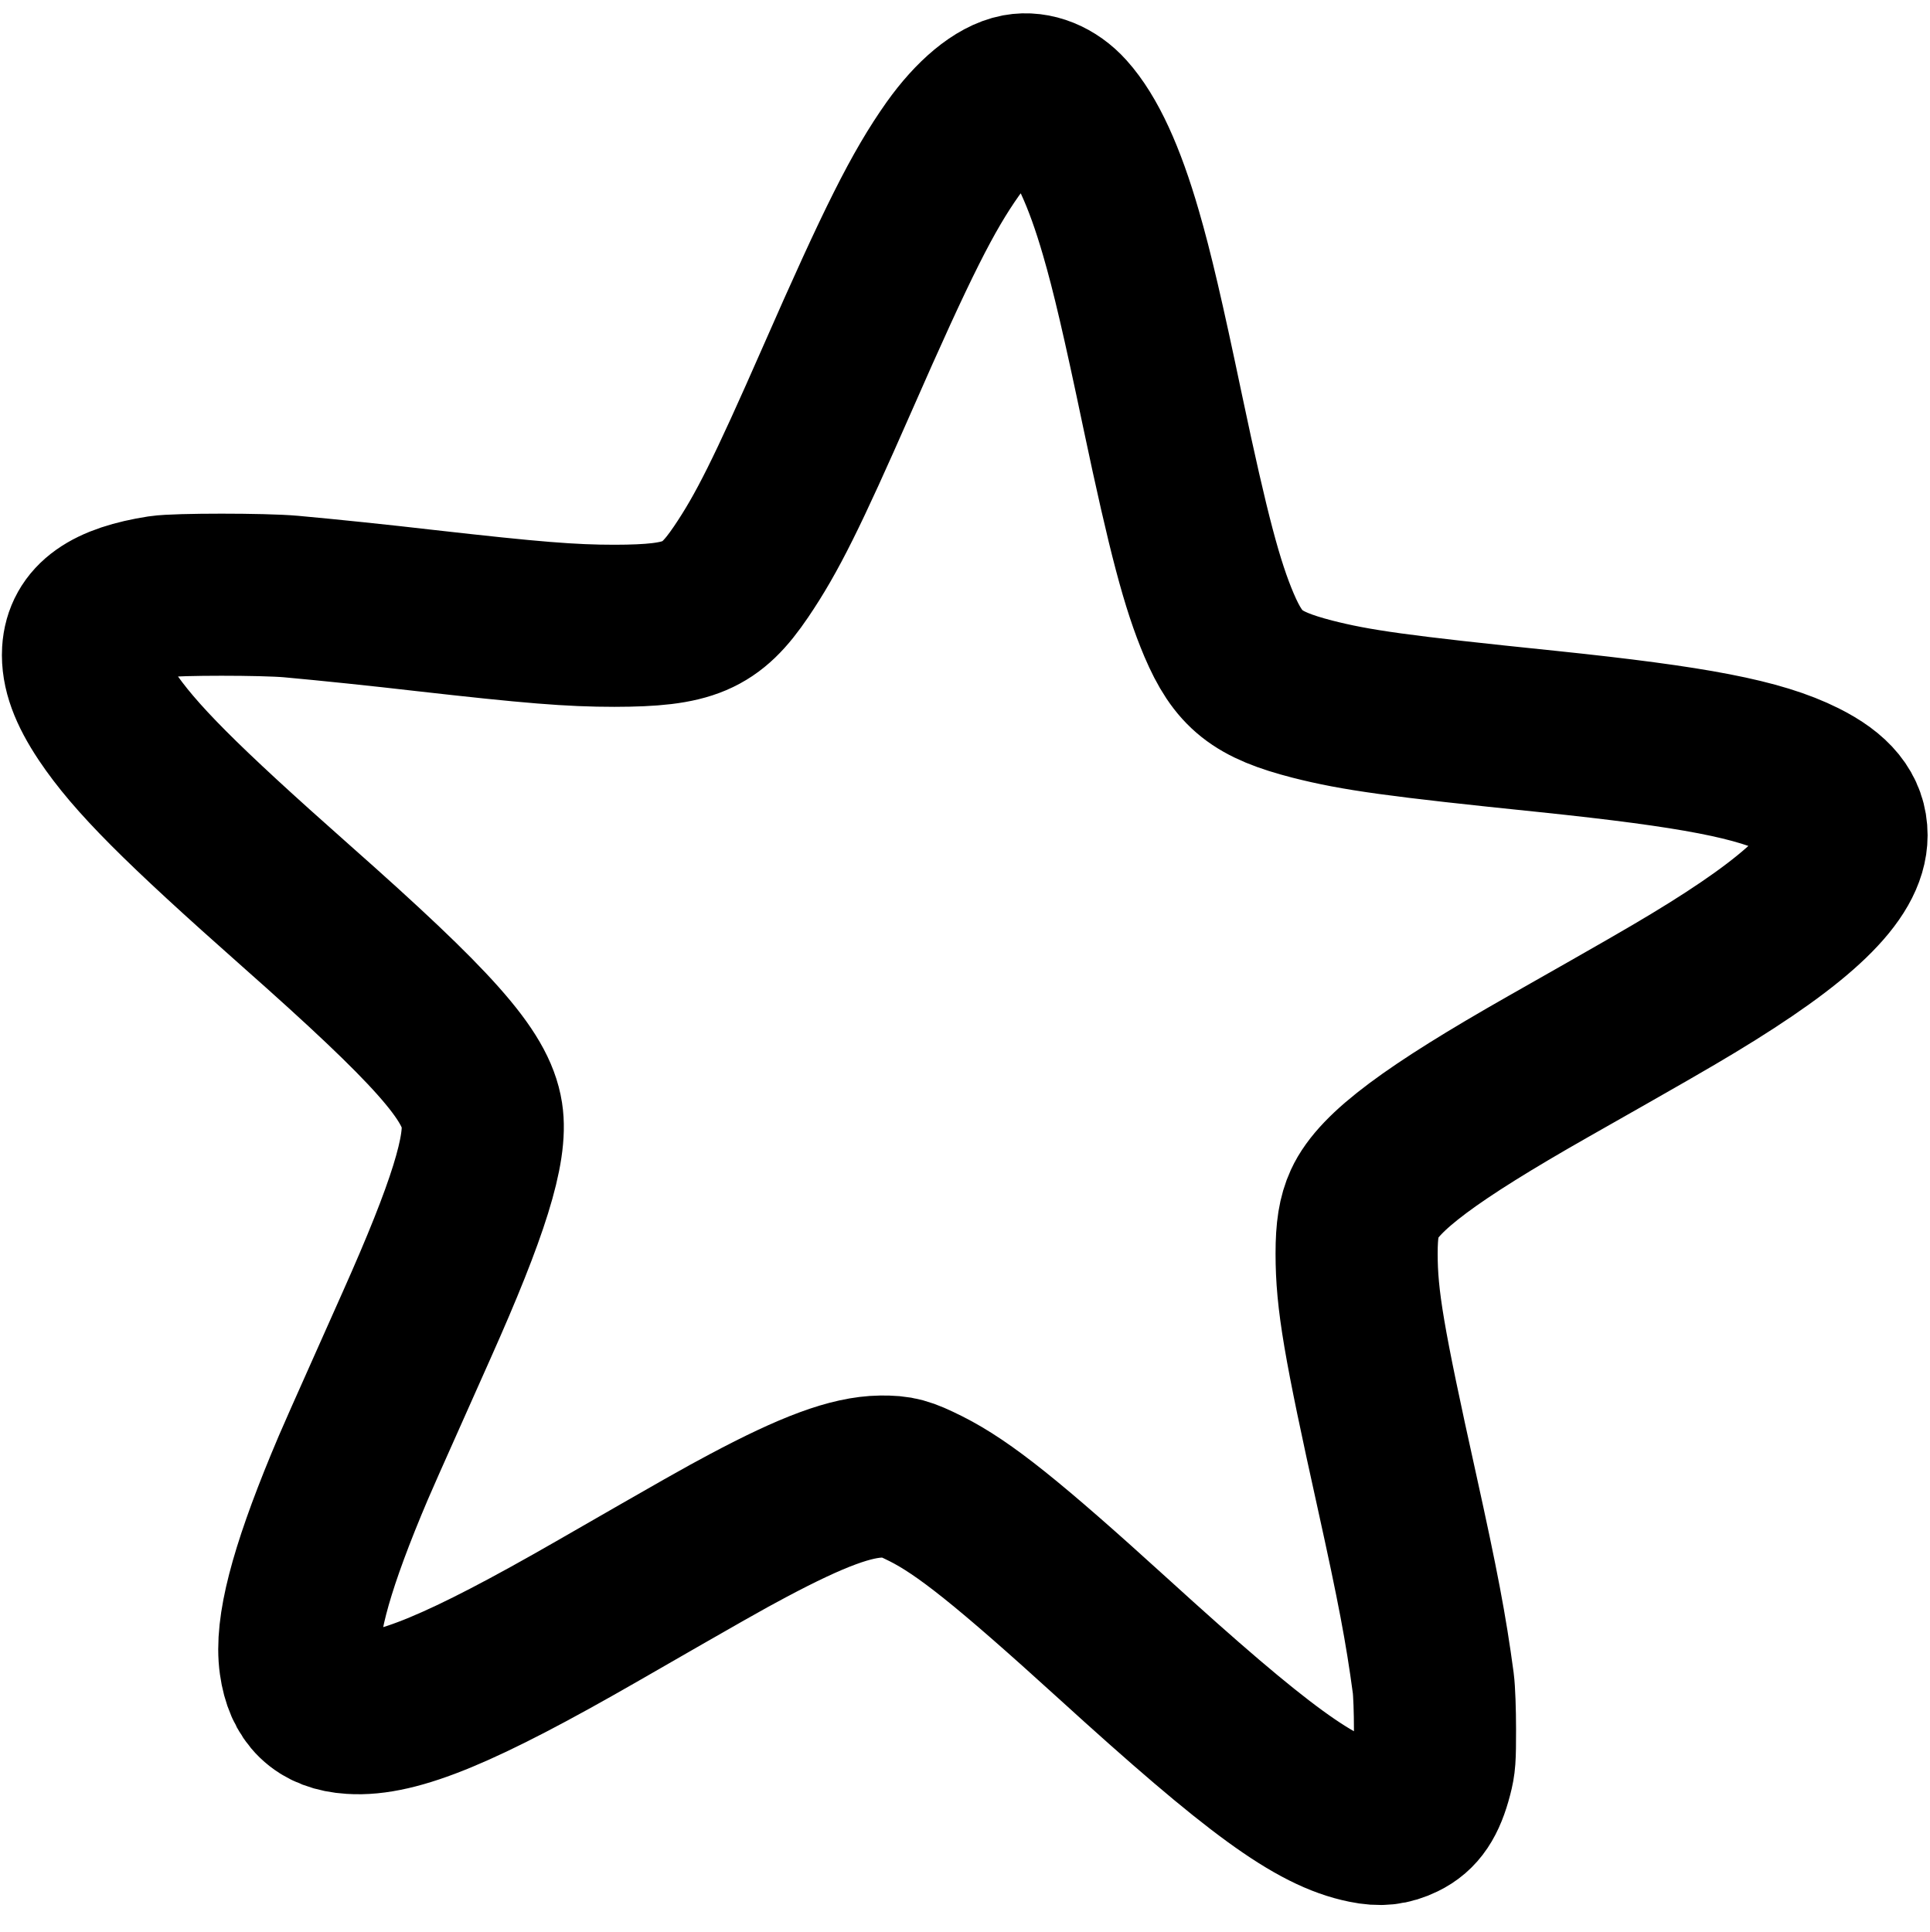
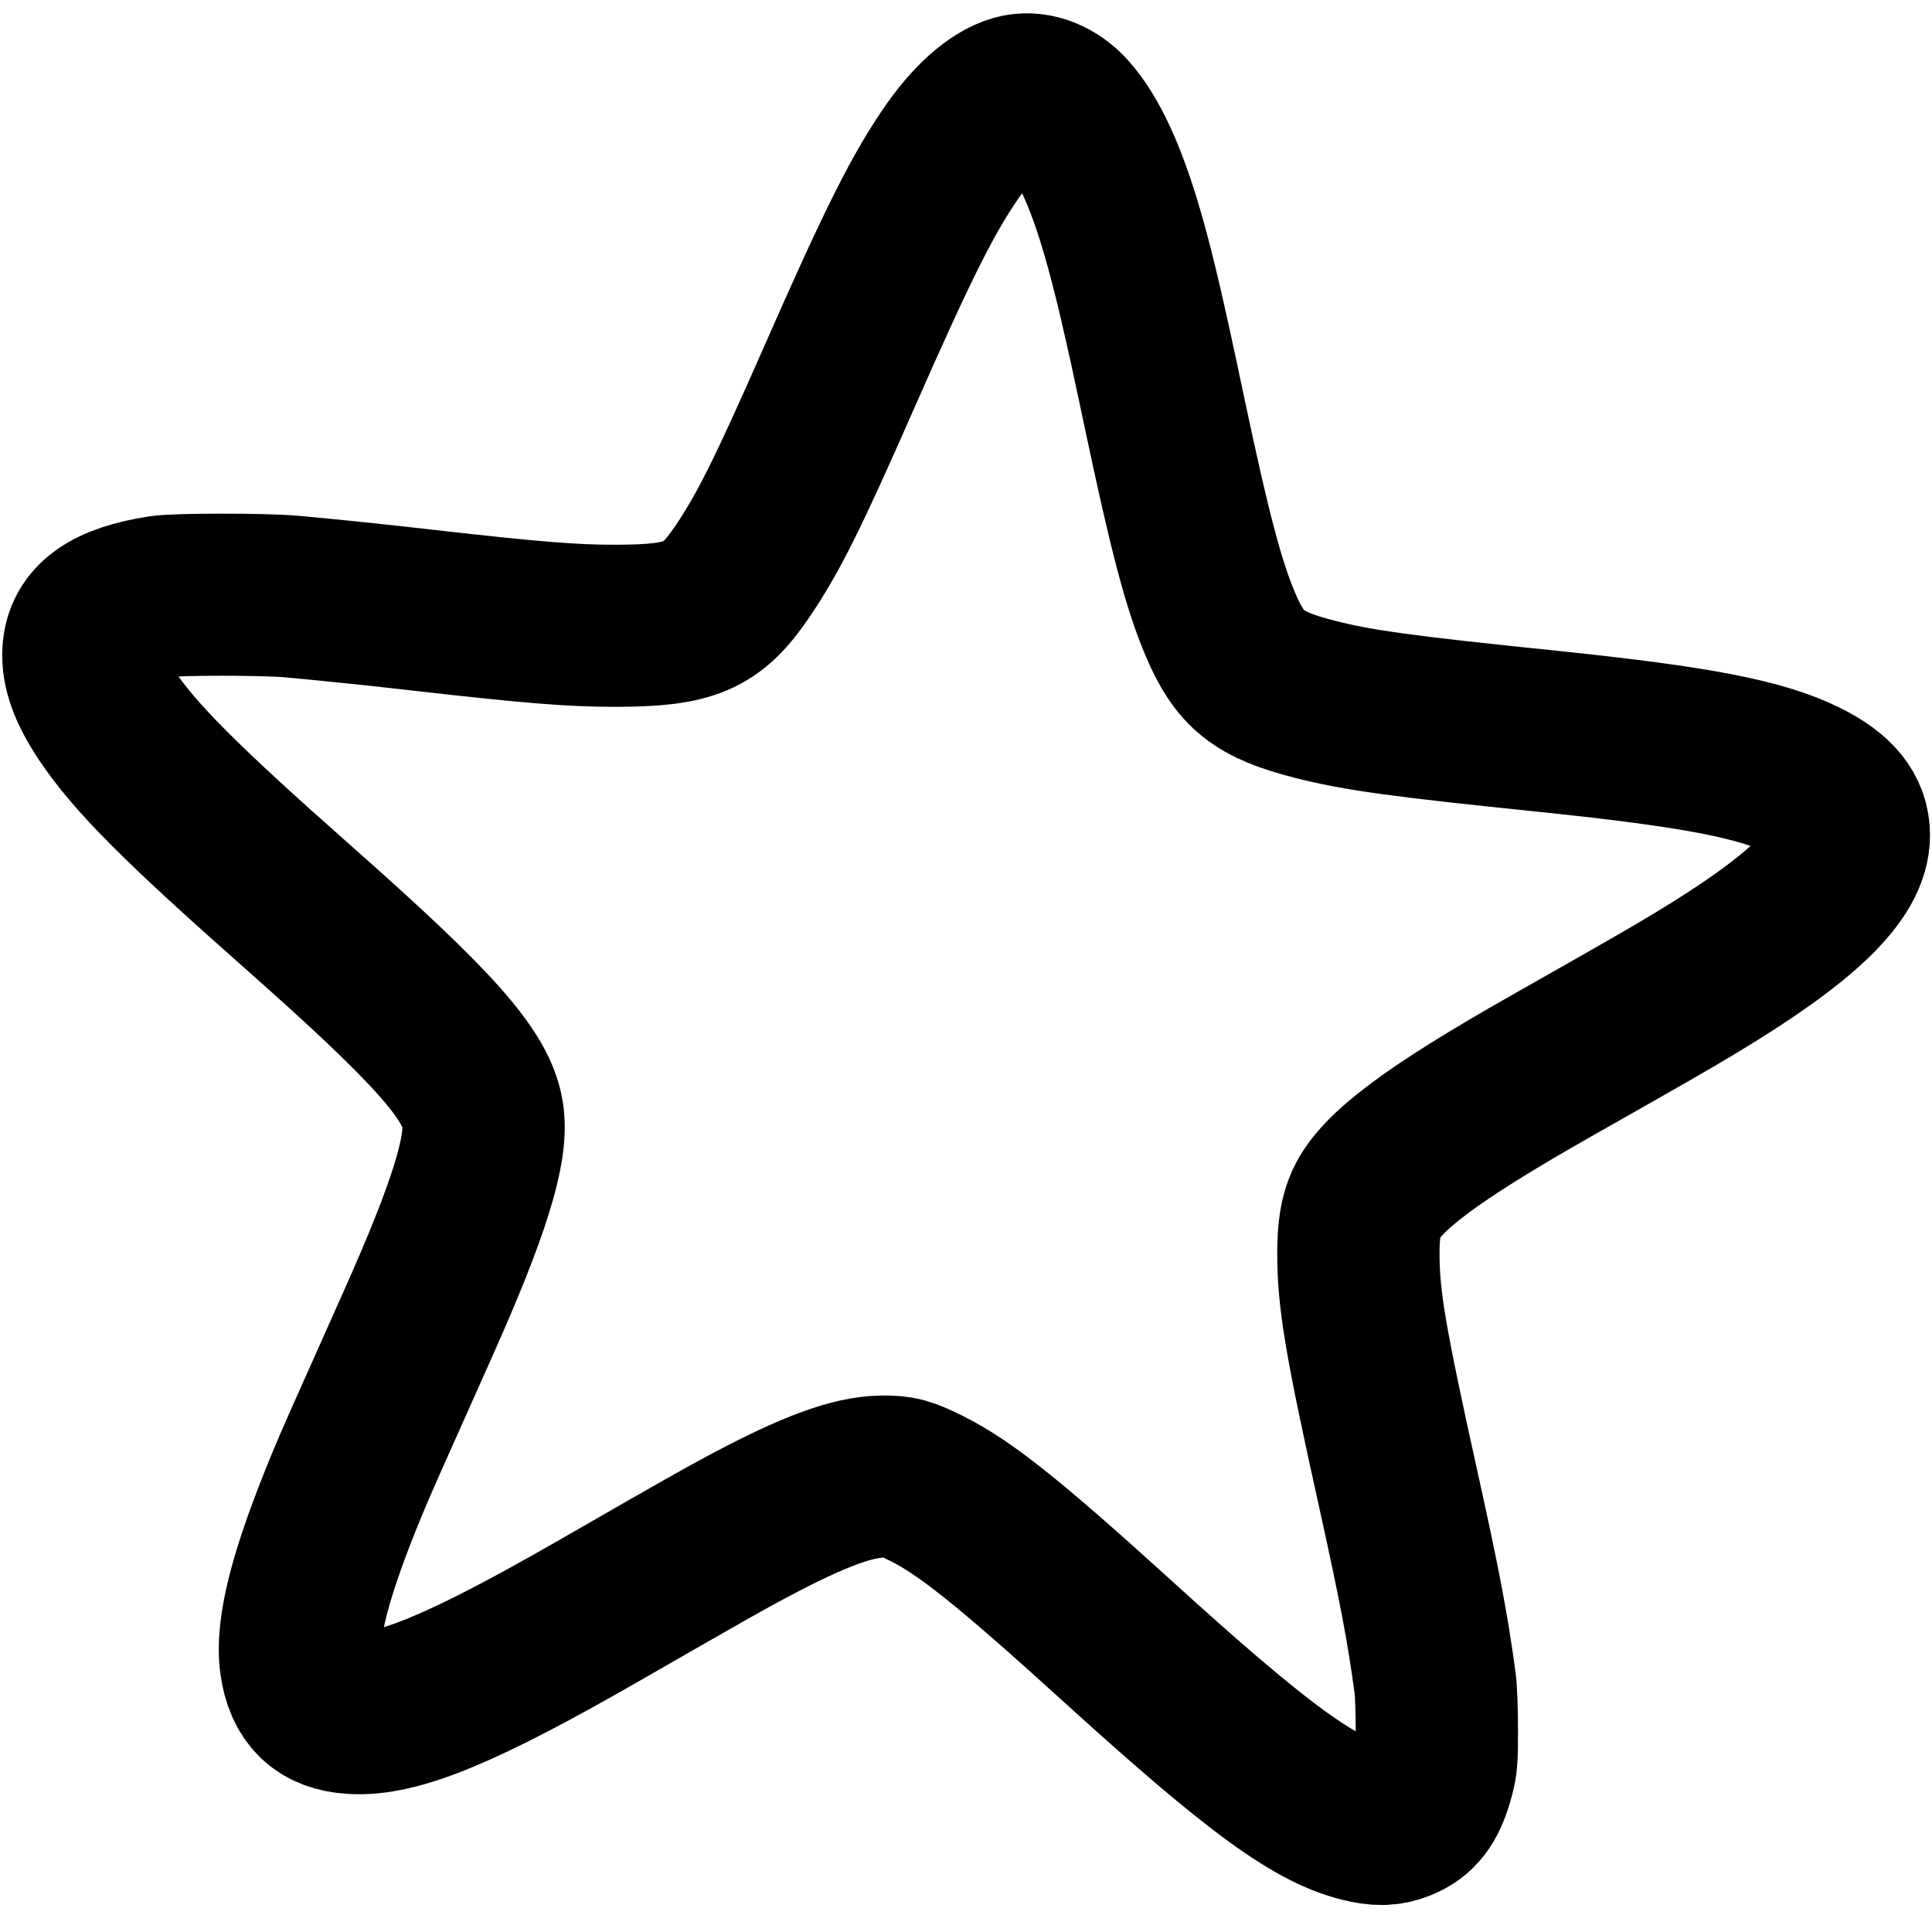
- <svg xmlns="http://www.w3.org/2000/svg" version="1.0" width="1278pt" height="1280pt" viewBox="0 0 1278 1280" preserveAspectRatio="xMidYMid meet" id="svg8">
-   <defs id="defs12" />
-   <path style="fill:none;stroke:#000000;stroke-width:107.386;stroke-miterlimit:4;stroke-dasharray:none;stroke-opacity:1" id="path4" d="m 674.321,62.949 c -13.077,2.482 -28.827,15.559 -43.241,35.795 -19.759,27.968 -36.654,61.568 -76.554,152.536 -33.123,75.409 -46.391,102.136 -63.668,127.622 -20.141,29.686 -34.077,35.604 -83.809,35.7 -28.923,0 -54.695,-2.1 -125.522,-10.118 -29.591,-3.436 -63.572,-6.968 -88.772,-9.259 -18.232,-1.623 -75.6,-1.623 -86.386,0 -34.268,5.345 -50.113,16.609 -51.354,36.463 -0.668,12.218 4.105,25.295 15.368,42.191 18.804,28.064 49.063,58.418 125.713,126.286 91.159,80.659 119.031,112.063 123.136,138.599 3.532,22.336 -9.068,62.618 -43.241,139.172 -34.745,77.891 -41.045,91.922 -46.773,105.954 -24.054,58.322 -33.6,95.263 -30.354,117.981 2.959,21.191 13.841,31.786 34.077,33.027 29.686,2.005 73.309,-16.132 162.177,-67.2 71.495,-41.141 84.477,-48.491 100.322,-56.891 43.05,-22.909 68.536,-32.263 88.2,-32.55 11.55,-0.096 15.368,0.955 29.591,8.018 25.295,12.695 54.791,36.273 124.09,99.272 96.027,87.436 134.113,115.118 167.236,121.799 9.736,2.005 16.514,1.241 24.341,-2.577 9.832,-4.773 15.273,-12.886 19.473,-29.018 2.005,-7.732 2.195,-10.595 2.195,-30.068 0,-11.932 -0.477,-25.486 -1.145,-30.545 -4.868,-36.177 -10.214,-64.336 -24.15,-127.431 -21.859,-98.7 -26.632,-126.668 -26.632,-157.213 0,-15.464 1.527,-24.818 5.25,-33.027 9.641,-21.095 44.1,-46.773 121.704,-90.872 63.095,-35.795 79.322,-45.15 95.931,-55.172 70.541,-42.573 101.659,-72.641 101.659,-98.031 0,-14.795 -9.164,-26.059 -29.209,-36.082 -28.636,-14.318 -71.4,-22.527 -168.381,-32.645 C 925.175,474.356 898.257,470.538 869.334,463.188 832.393,453.643 820.271,444.002 807.48,414.029 796.312,387.684 787.339,353.989 770.157,272.566 757.271,211.094 749.921,179.689 742.571,154.489 731.594,116.499 719.662,90.726 706.298,75.835 697.326,65.813 685.203,60.944 674.321,62.949 Z" />
+ <svg xmlns="http://www.w3.org/2000/svg" width="374px" height="374px" viewBox="0 0 374 374" version="1.1">
+   <g id="surface1">
+     <path style="fill:none;stroke-width:107.386;stroke-linecap:butt;stroke-linejoin:miter;stroke:rgb(0%,0%,0%);stroke-opacity:1;stroke-miterlimit:4;" d="M 674.317 62.955 C 661.245 65.428 645.489 78.503 631.082 98.743 C 611.321 126.711 594.43 160.307 554.52 251.283 C 521.407 326.684 508.134 353.422 490.857 378.904 C 470.721 408.583 456.782 414.505 407.044 414.599 C 378.123 414.599 352.353 412.5 281.533 404.479 C 251.931 401.043 217.949 397.513 192.754 395.227 C 174.528 393.596 117.153 393.596 106.364 395.227 C 72.103 400.575 56.253 411.832 55.012 431.684 C 54.344 443.904 59.124 456.979 70.38 473.877 C 89.193 501.939 119.45 532.299 196.092 600.16 C 287.261 680.829 315.127 712.233 319.226 738.77 C 322.765 761.096 310.16 801.377 275.992 877.941 C 241.249 955.829 234.947 969.853 229.219 983.89 C 205.158 1042.219 195.624 1079.158 198.869 1101.872 C 201.82 1123.061 212.702 1133.663 232.944 1134.893 C 262.626 1136.898 306.248 1118.77 395.121 1067.701 C 466.609 1026.564 479.601 1019.211 495.436 1010.802 C 538.484 987.901 563.974 978.543 583.641 978.262 C 595.191 978.168 599.01 979.211 613.23 986.283 C 638.519 998.971 668.028 1022.553 737.326 1085.548 C 833.342 1172.981 871.436 1200.668 904.55 1207.353 C 914.297 1209.358 921.067 1208.596 928.891 1204.773 C 938.732 1200 944.166 1191.885 948.372 1175.749 C 950.375 1168.021 950.562 1165.16 950.562 1145.682 C 950.562 1133.757 950.095 1120.201 949.414 1115.134 C 944.553 1078.957 939.212 1050.802 925.273 987.714 C 903.415 889.011 898.635 861.043 898.635 830.495 C 898.635 815.027 900.17 805.682 903.882 797.473 C 913.523 776.377 947.985 750.695 1025.588 706.591 C 1088.691 670.802 1104.914 661.444 1121.524 651.417 C 1192.064 608.85 1223.189 578.783 1223.189 553.396 C 1223.189 538.596 1214.016 527.34 1193.974 517.313 C 1165.333 502.995 1122.579 494.786 1025.588 484.666 C 925.179 474.358 898.261 470.535 869.34 463.182 C 832.394 453.636 820.27 443.997 807.479 414.024 C 796.316 387.687 787.344 353.984 770.159 272.567 C 757.274 211.096 749.917 179.693 742.574 154.492 C 731.598 116.497 719.661 90.722 706.295 75.829 C 697.323 65.816 685.199 60.949 674.317 62.955 Z M 674.317 62.955 " transform="matrix(0.292553,0,0,0.292188,0.0585106,0)" />
+   </g>
</svg>
